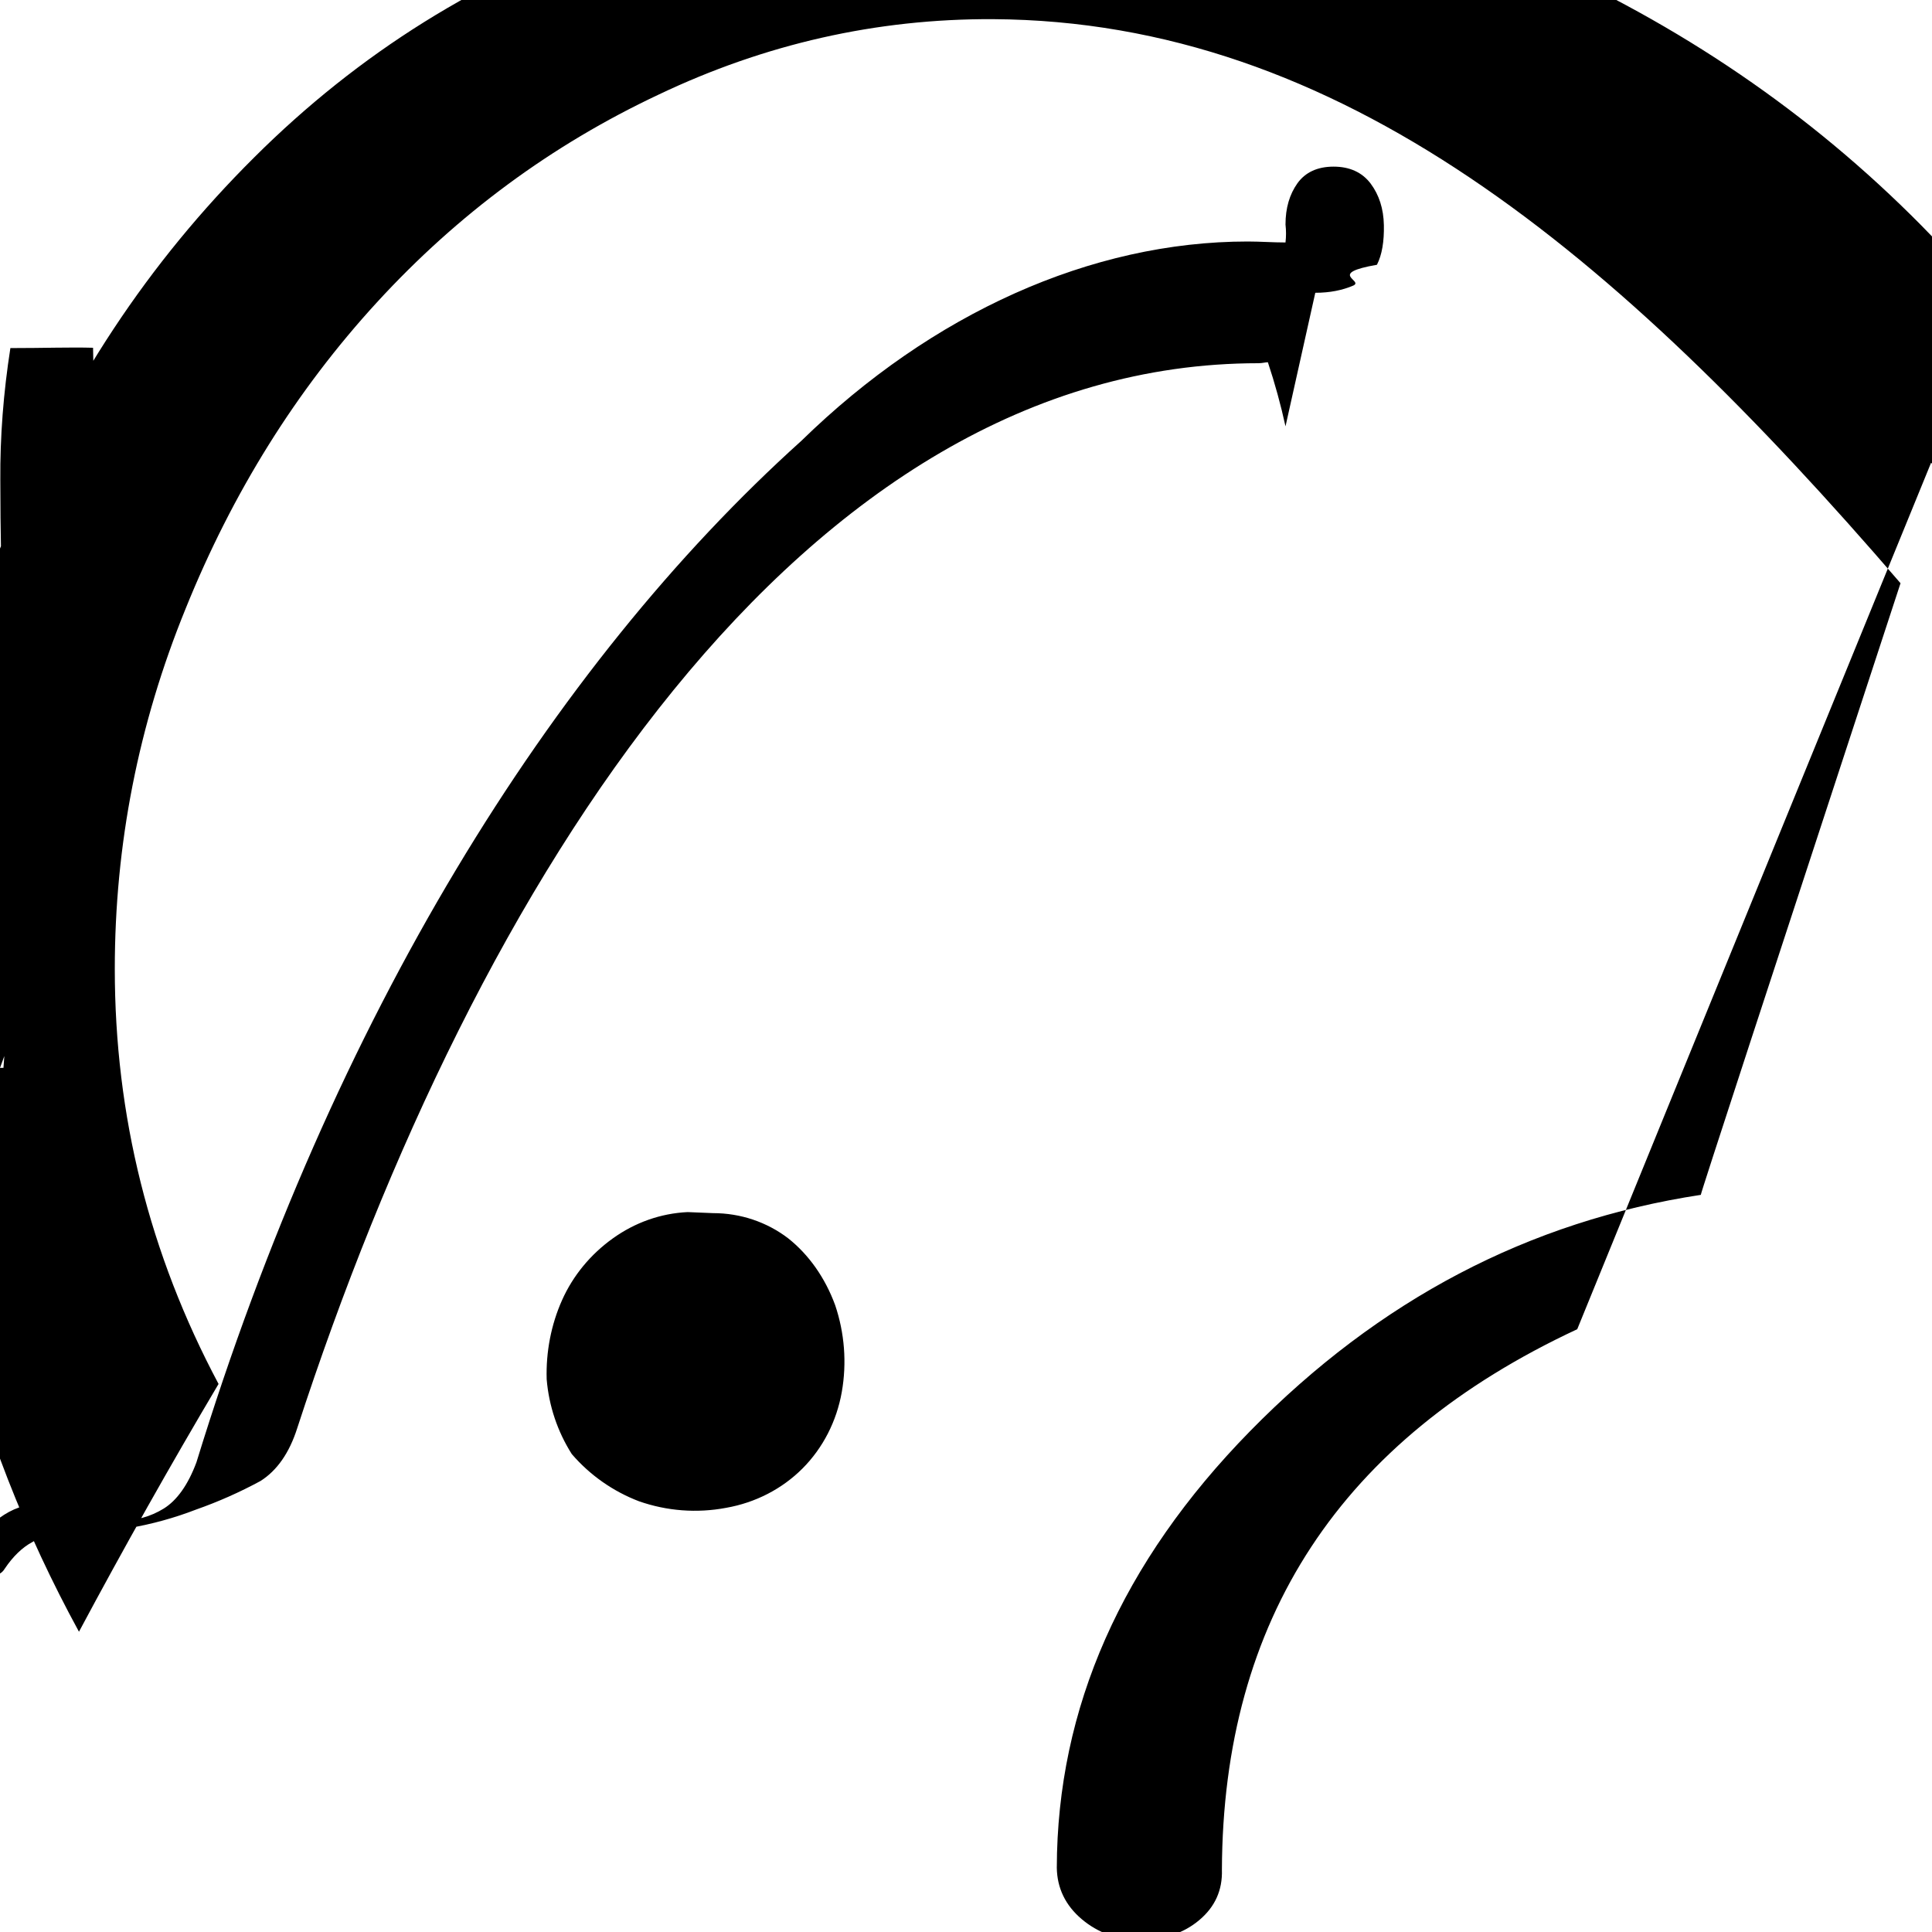
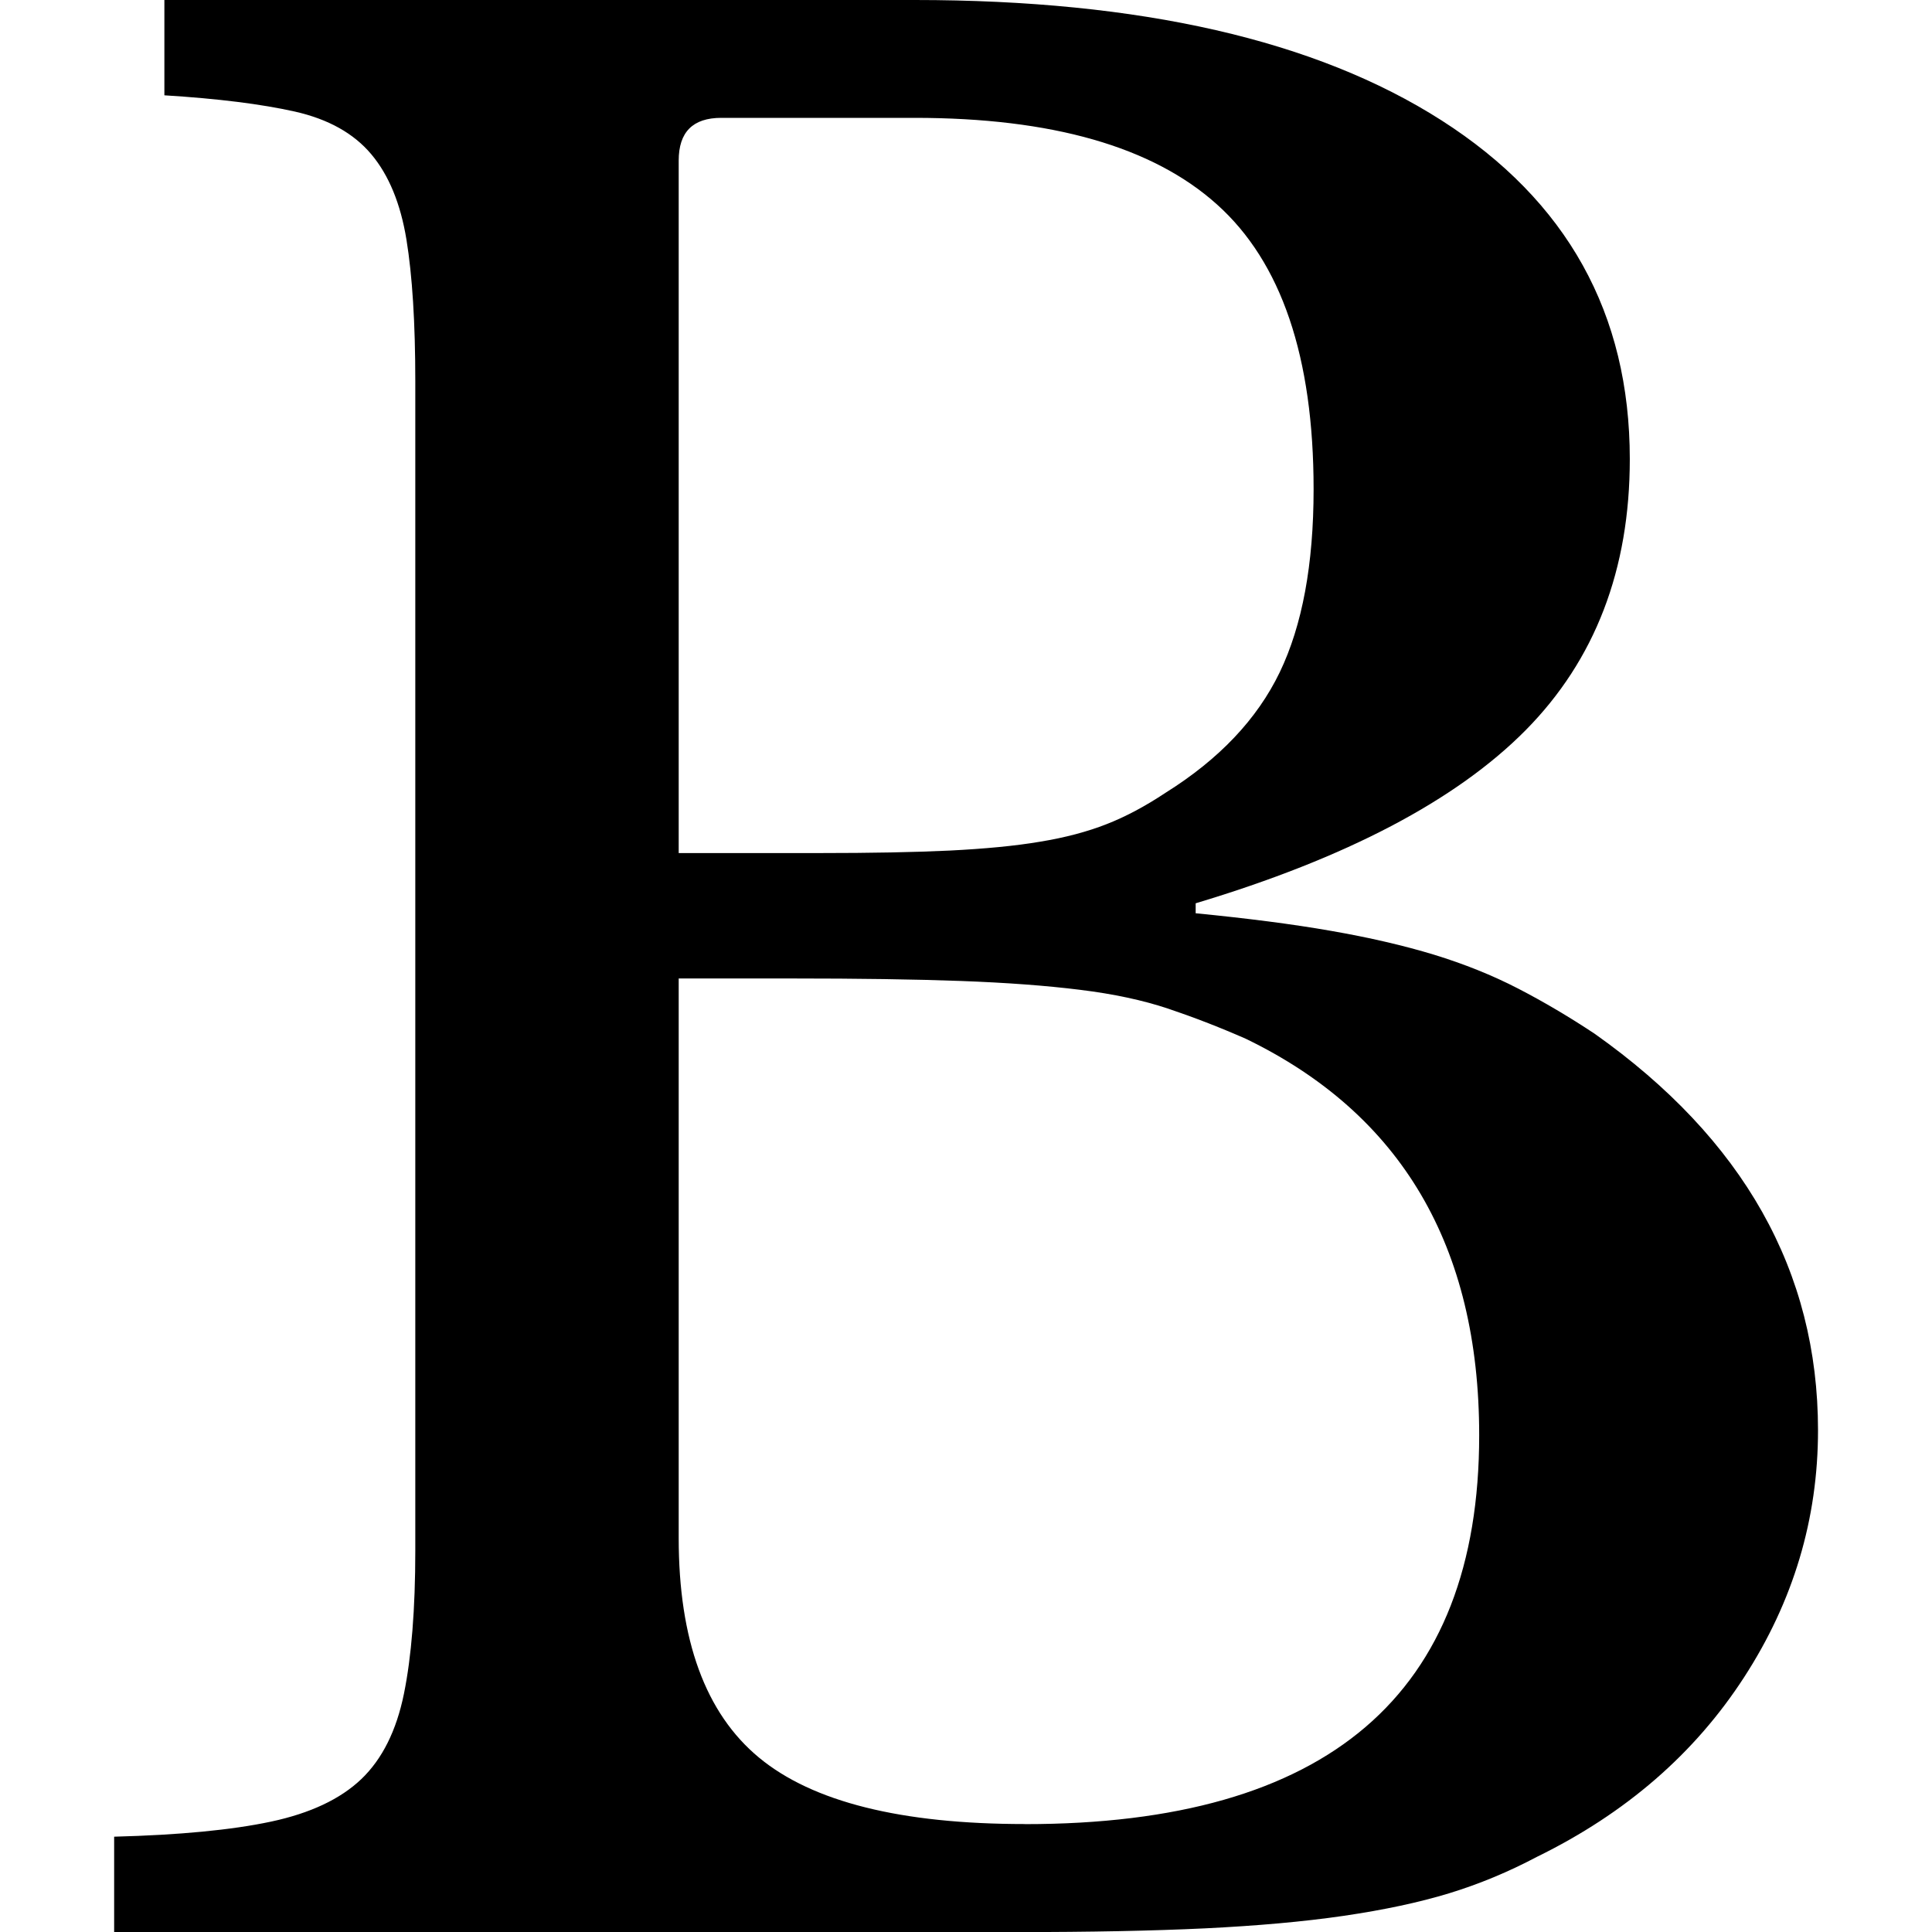
- <svg xmlns="http://www.w3.org/2000/svg" role="img" viewBox="0 0 24 24" fill="currentColor">
-   <path d="M8.859 15.07c.338 0 .665.109.931.312.256.203.459.488.585.832.116.344.146.715.082 1.078-.064.363-.234.695-.487.949-.253.254-.585.426-.951.49a2.094 2.094 0 0 1-1.082-.082 2.08 2.08 0 0 1-.834-.586 2.05 2.05 0 0 1-.312-.93c-.01-.342.056-.68.191-.982.135-.303.352-.567.629-.766.277-.199.596-.312.931-.328zm-8.816-1.805C.231 10.875.004 8.441.004 5.969 0 5.422.043 4.875.129 4.324c.422 0 .734-.012 1.027-.004 0 .176.019.465.019.91C1.176 8.461 1.09 10.332 0 13.266zm15.926-7.969A7.867 7.867 0 0 0 15.75 4.5c-.031 0-.07.012-.117.012-5.676 0-9.723 6.422-11.941 13.23-.098.308-.252.527-.457.656a5.532 5.532 0 0 1-.801.355A4.346 4.346 0 0 1 .75 19.043a.712.712 0 0 0-.348.113c-.125.066-.242.18-.344.332-.031.051-.074.076-.129.076-.055 0-.098-.025-.121-.076a.448.448 0 0 1-.059-.231c0-.148.082-.281.242-.399.16-.117.328-.176.508-.176.141 0 .309.035.5.105.191.07.352.105.484.105.203 0 .387-.051.551-.152.164-.102.301-.293.406-.574 1.699-5.527 4.402-9.887 7.516-12.691C11.578 3.891 13.555 3 15.5 3c.156 0 .312.012.469.012a.974.974 0 0 0 0-.223c0-.207.051-.375.148-.512.098-.137.25-.207.449-.207.199 0 .355.07.461.211.105.141.16.312.164.516.004.203-.023.367-.086.492-.625.109-.16.195-.293.258-.137.059-.293.09-.473.09ZM23.988 5.75c-2.934 7.176-4.395 10.762-4.395 10.762-2.941 1.371-4.402 3.606-4.414 6.715.008.254-.086.461-.281.625-.195.164-.441.246-.738.246-.277 0-.519-.086-.723-.258-.203-.172-.305-.387-.309-.637.004-1.984.805-3.797 2.402-5.426 1.598-1.629 3.461-2.609 5.598-2.934-.008 0 .82-2.531 2.481-7.598C20.066 3.129 16.641.262 12.336.238 10.887.231 9.5.547 8.18 1.176c-1.328.625-2.492 1.484-3.496 2.578-1.004 1.094-1.797 2.367-2.379 3.809-.586 1.438-.879 2.93-.879 4.473 0 1.824.43 3.543 1.289 5.156a79.283 79.283 0 0 0-1.734 3.078c-1.344-2.461-2.019-5.168-2.019-8.117 0-1.945.371-3.789 1.117-5.527C.836 4.777 1.848 3.258 3.156 1.957 4.461.656 5.977-.289 7.695-.875c1.719-.586 3.512-.879 5.371-.879 2.086 0 4.062.41 5.934 1.234 1.867.82 3.488 1.926 4.863 3.316 1.371 1.391 2.433 3.008 3.191 4.851.047.063.016.113-.066.152Z" fill="currentColor" />
+ <svg xmlns="http://www.w3.org/2000/svg" role="img" viewBox="0 0 24 24">
+   <path d="M1.418 24v-1.184c.81-.021 1.459-.083 1.948-.187.488-.104.862-.28 1.123-.529.26-.249.436-.603.529-1.06.093-.458.141-1.05.141-1.777V4.738c0-.728-.037-1.315-.11-1.762-.073-.446-.218-.799-.436-1.059-.219-.261-.535-.437-.95-.531-.416-.093-.956-.161-1.621-.202V0h9.32c2.806 0 4.987.499 6.546 1.496 1.559.997 2.338 2.399 2.338 4.207 0 1.372-.431 2.494-1.293 3.367-.863.872-2.229 1.59-4.1 2.151v.124c.644.063 1.206.135 1.684.219.477.083.903.182 1.278.296.374.115.722.254 1.045.421.321.166.638.354.95.561 1.849 1.309 2.774 2.951 2.774 4.925 0 1.102-.306 2.125-.919 3.07-.613.946-1.469 1.689-2.572 2.229-.353.187-.716.338-1.091.453-.374.114-.811.207-1.309.28-.499.073-1.075.124-1.729.156-.655.031-1.429.046-2.322.046H1.418Zm11.315-1.34c3.761 0 5.642-1.61 5.642-4.831 0-2.348-.967-3.99-2.899-4.925-.332-.146-.655-.27-.967-.375-.312-.104-.675-.182-1.091-.233-.416-.052-.909-.089-1.481-.11-.572-.021-1.272-.031-2.104-.031H8.431v6.951c0 1.267.332 2.176.997 2.727.665.551 1.766.826 3.304.826zm-2.556-12.063c.644 0 1.184-.01 1.621-.031.436-.022.81-.057 1.122-.11.312-.051.587-.124.826-.218.239-.093.483-.224.733-.39.665-.416 1.137-.914 1.418-1.496.28-.582.421-1.34.421-2.275 0-1.642-.4-2.821-1.201-3.538-.799-.717-2.051-1.075-3.756-1.075H8.96c-.353 0-.529.176-.529.531v8.602z" />
</svg>
